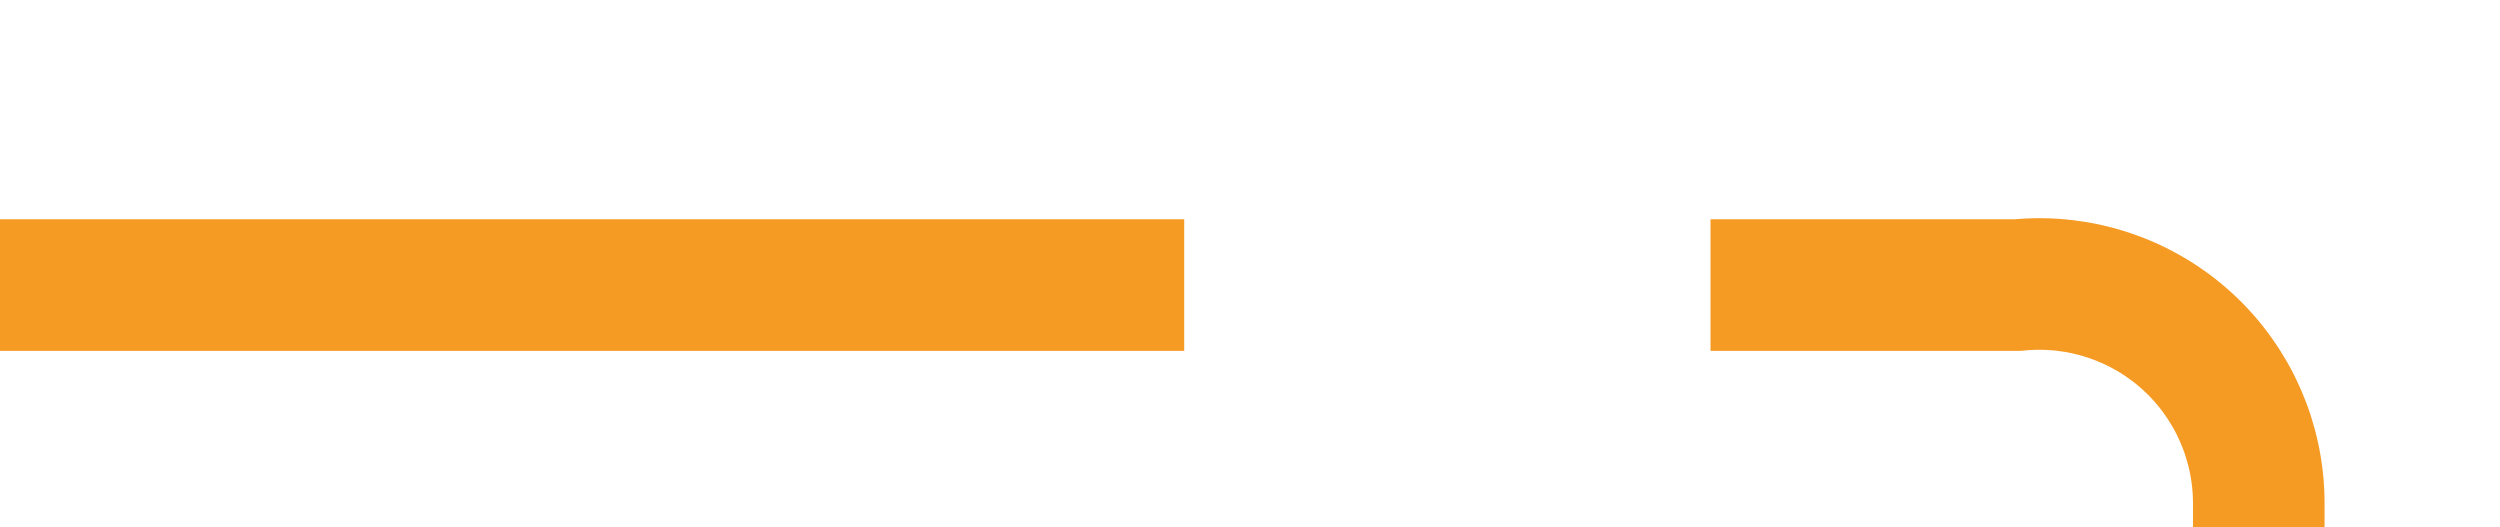
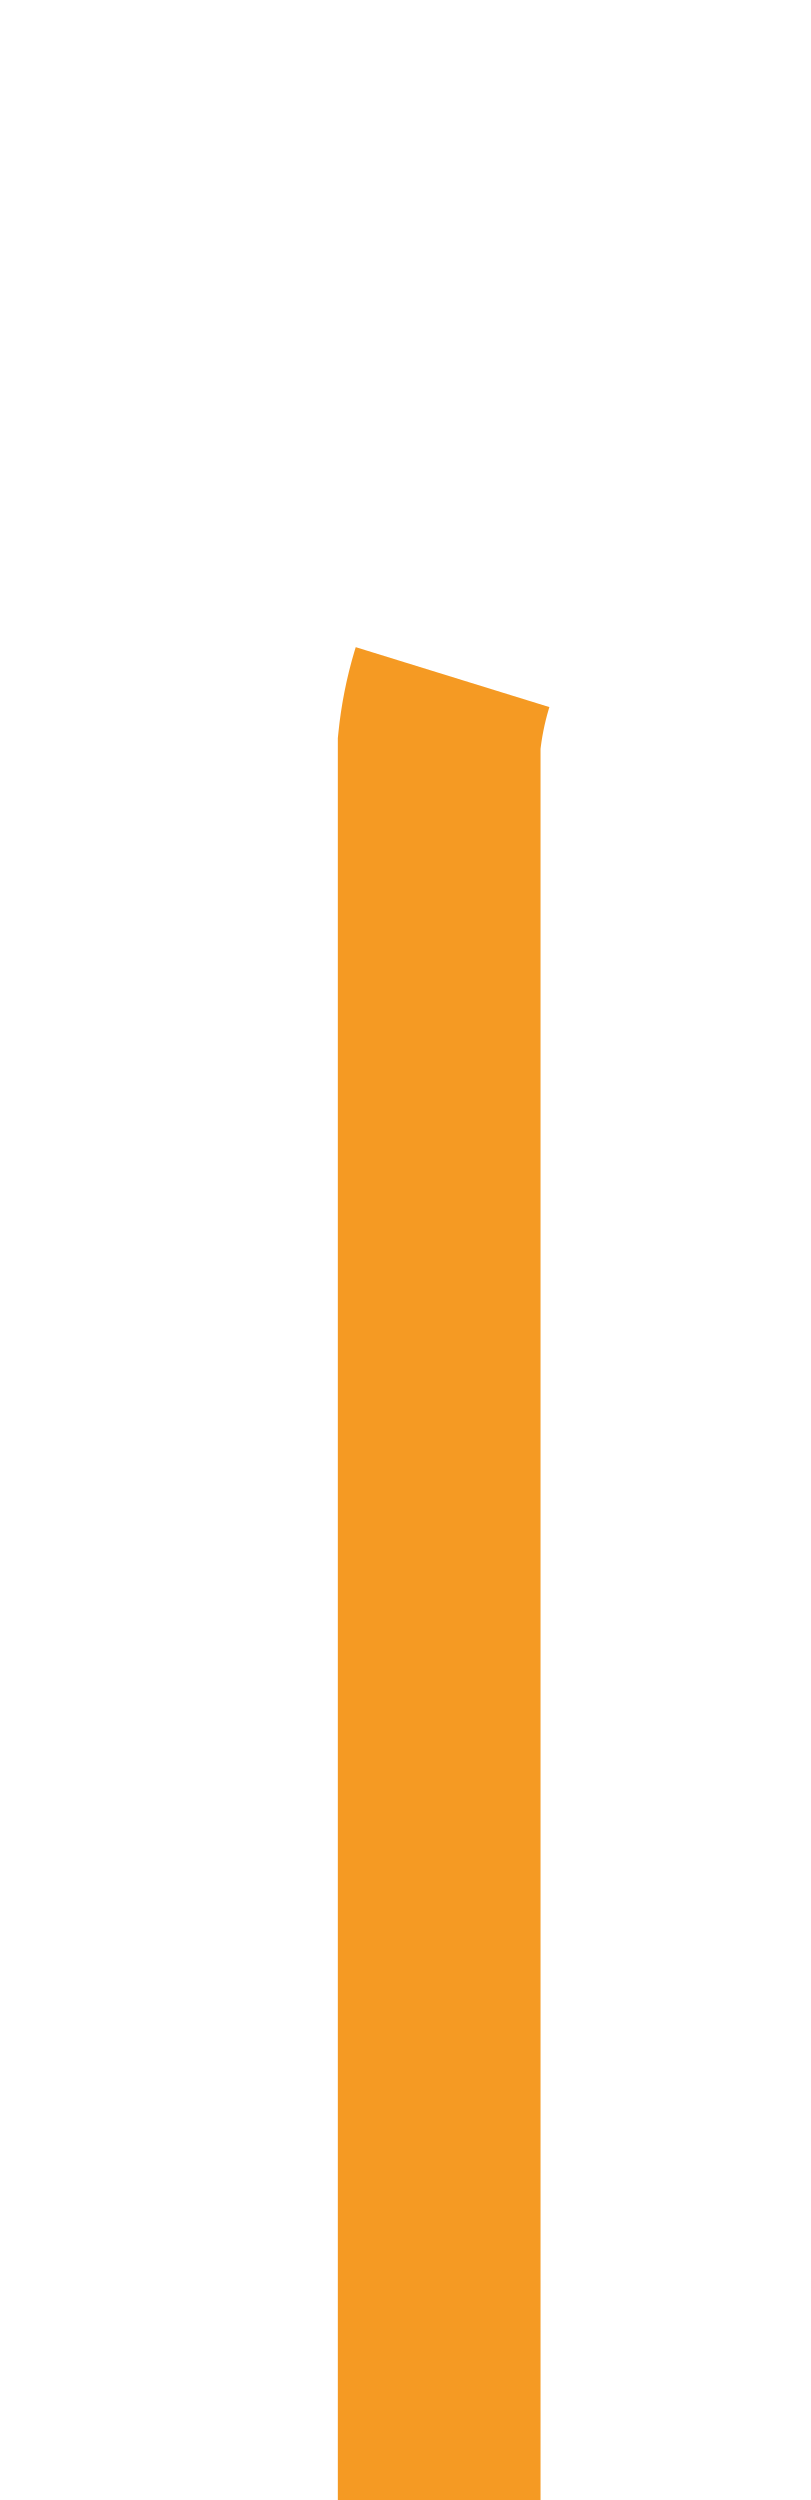
- <svg xmlns="http://www.w3.org/2000/svg" version="1.1" width="57px" height="12px" preserveAspectRatio="xMinYMid meet" viewBox="1545 1431  57 10">
-   <path d="M 1545 1436.5  L 1591 1436.5  A 5 5 0 0 1 1596.5 1441.5 L 1596.5 1454  A 5 5 0 0 0 1601.5 1459.5 L 1644 1459.5  " stroke-width="3" stroke-dasharray="27,12" stroke="#f59a23" fill="none" />
-   <path d="M 1634.9 1469.5  L 1647 1459.5  L 1634.9 1449.5  L 1639.8 1459.5  L 1634.9 1469.5  Z " fill-rule="nonzero" fill="#f59a23" stroke="none" />
+ <svg xmlns="http://www.w3.org/2000/svg" version="1.1" width="12px" height="37px" preserveAspectRatio="xMidYMin meet" viewBox="1361 1303  10 37">
+   <path d="M 1366.5 1340  L 1366.5 1314  A 5 5 0 0 1 1371.5 1309.5 L 1644 1309.5  " stroke-width="3" stroke-dasharray="27,12" stroke="#f59a23" fill="none" />
+   <path d="M 1634.9 1319.5  L 1647 1309.5  L 1634.9 1299.5  L 1639.8 1309.5  L 1634.9 1319.5  Z " fill-rule="nonzero" fill="#f59a23" stroke="none" />
</svg>
